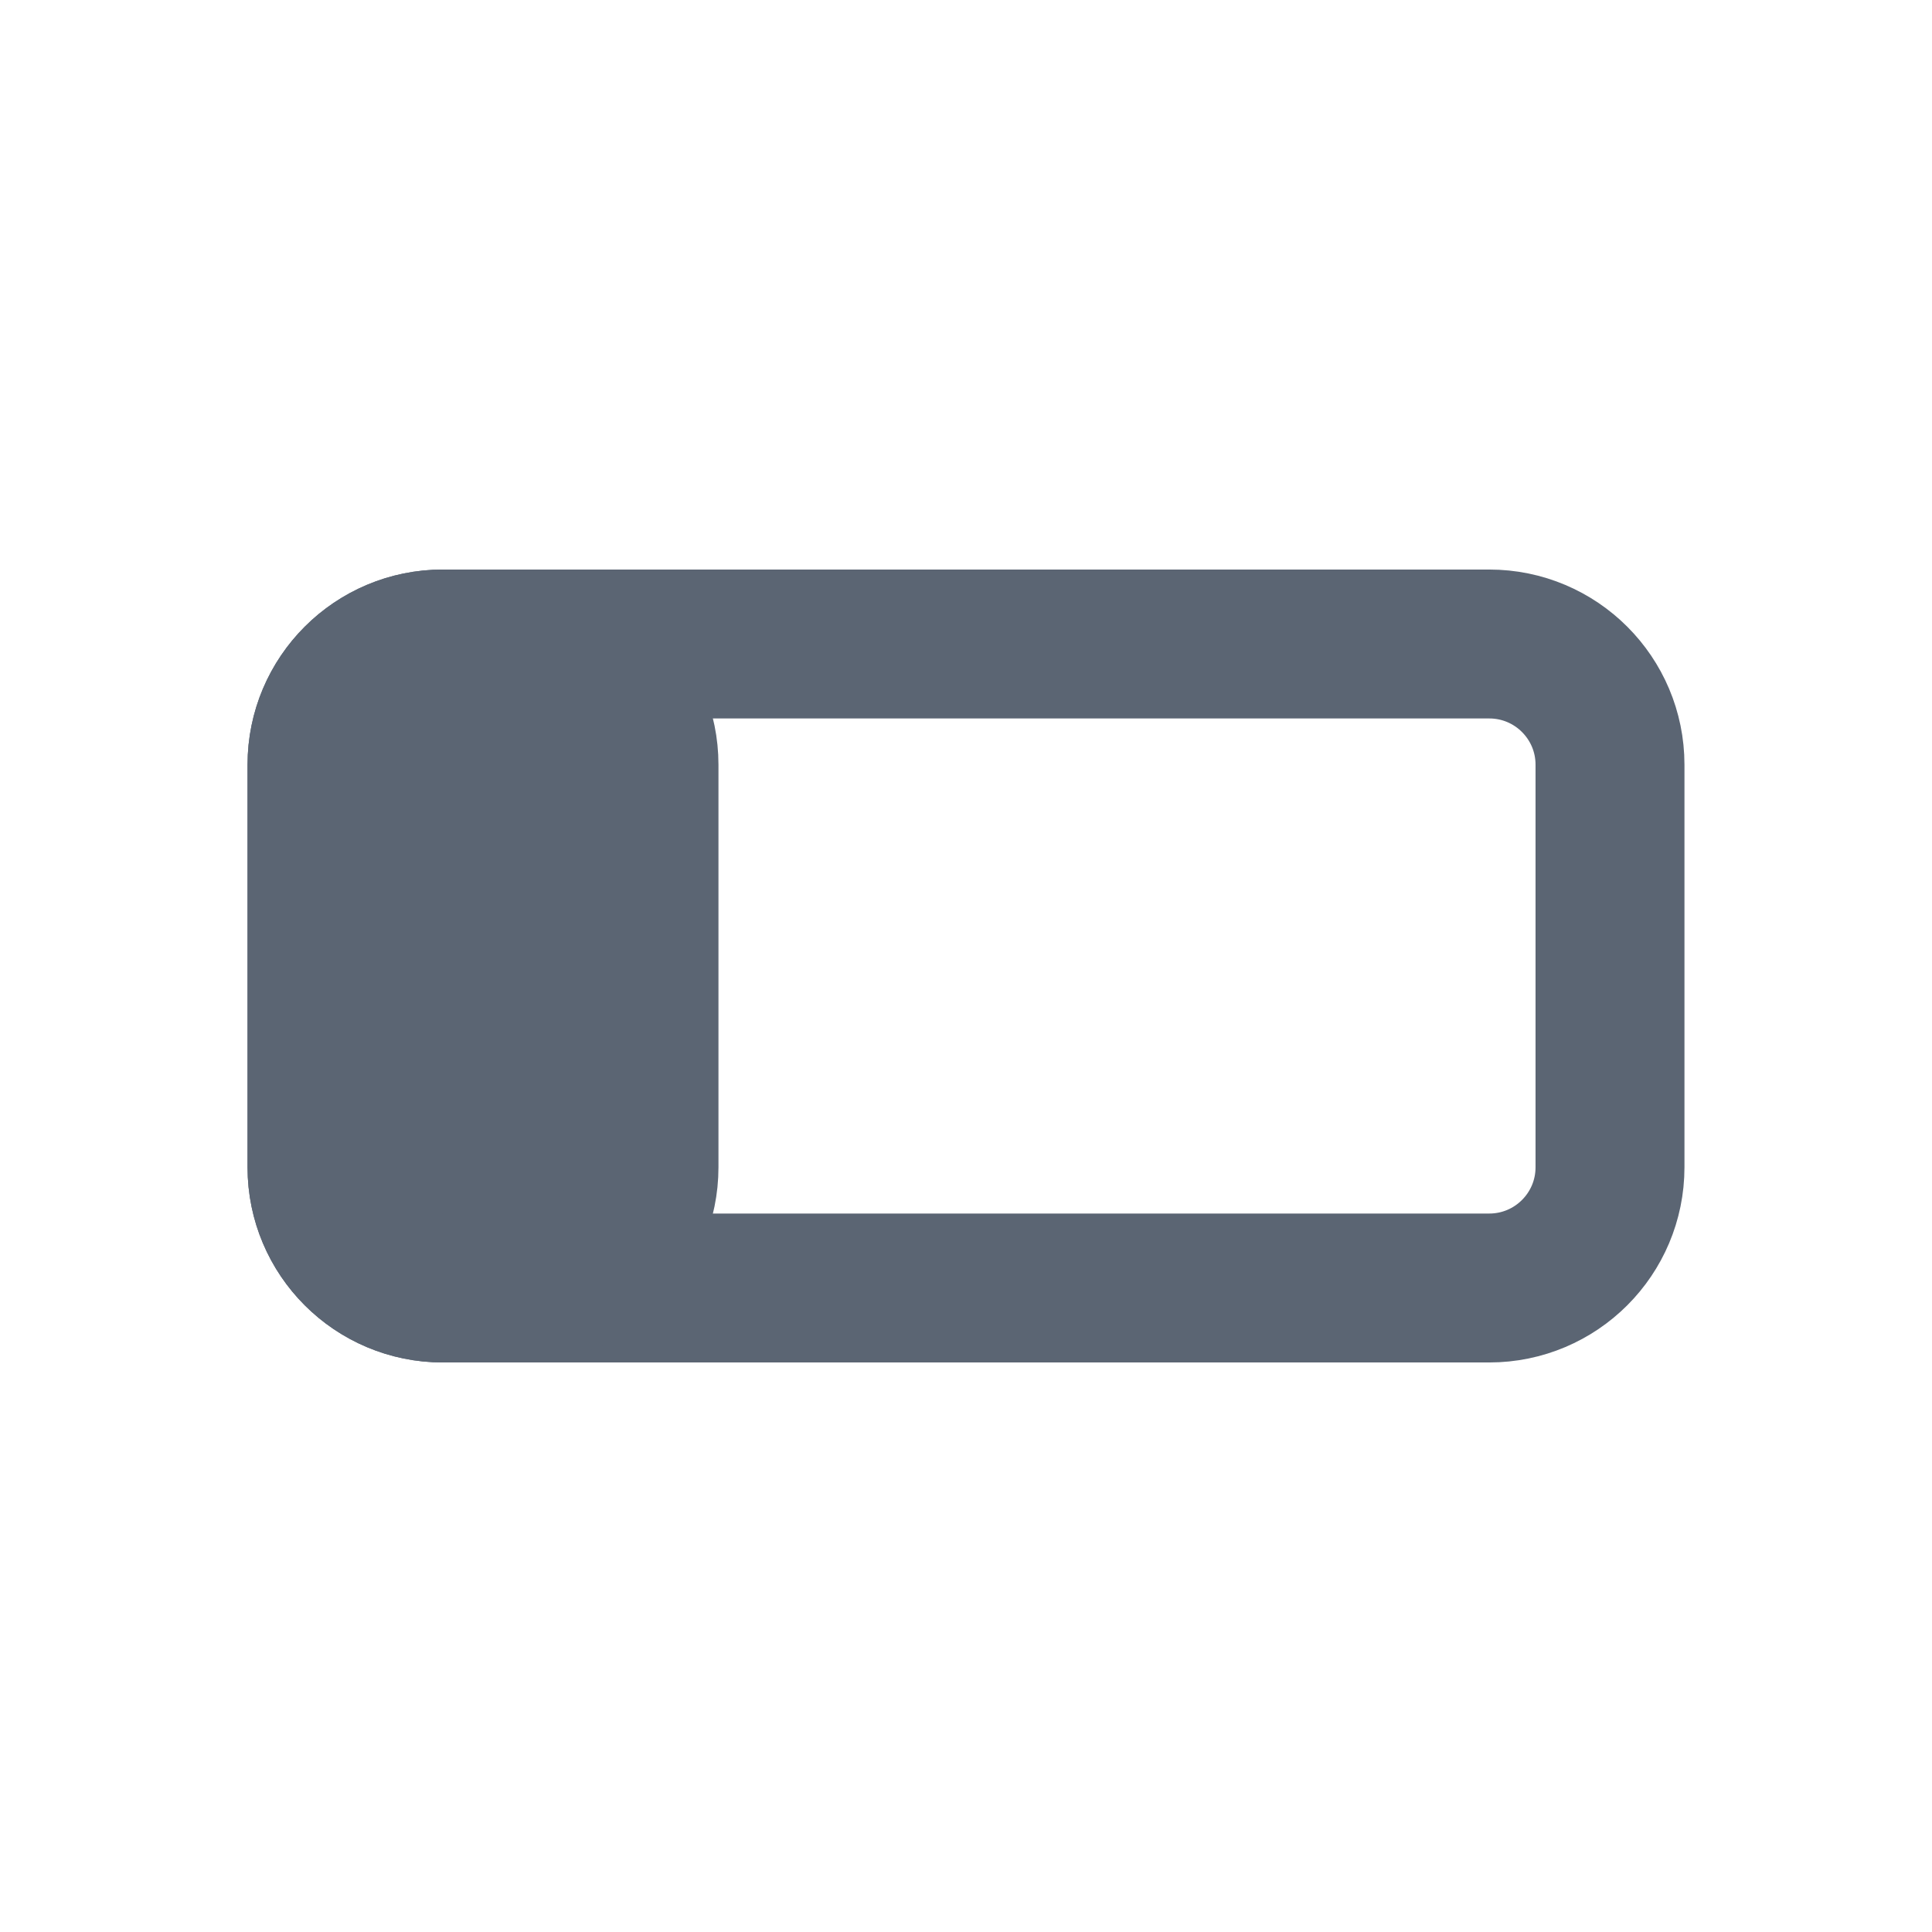
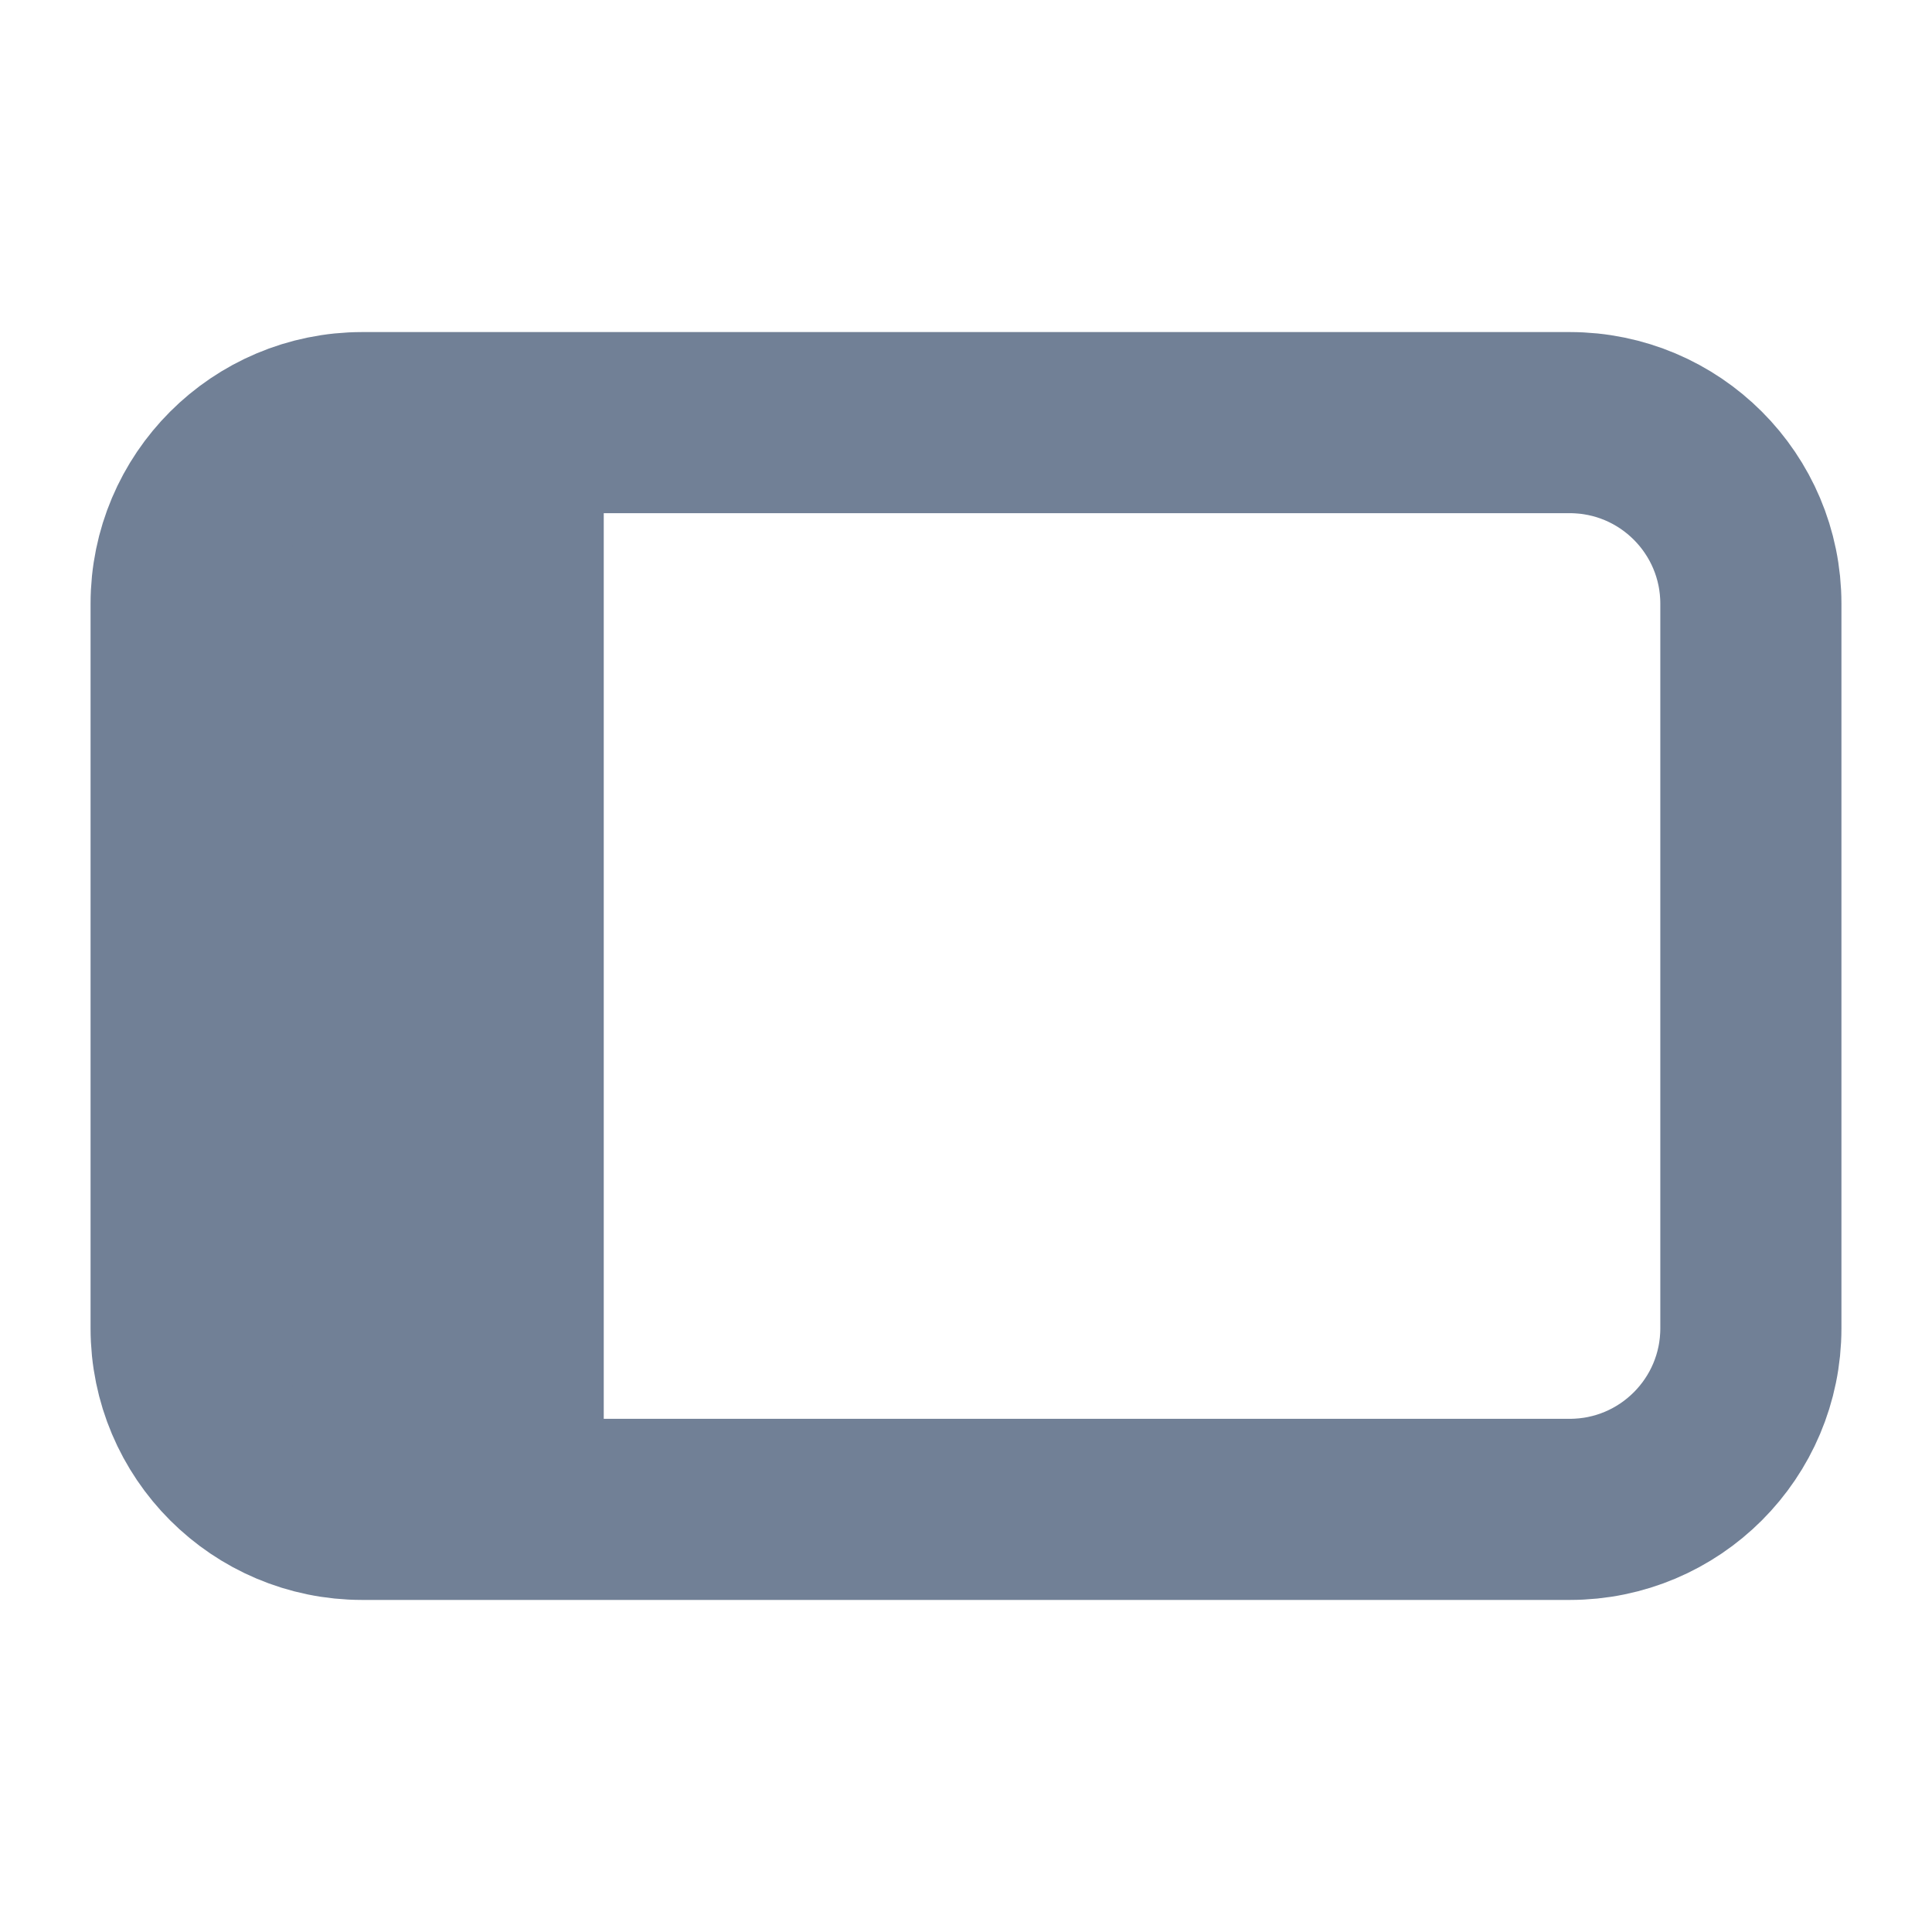
- <svg xmlns="http://www.w3.org/2000/svg" viewBox="0 0 24 24" fill="none" stroke="#5B6573" stroke-width="1.85" stroke-linecap="round" stroke-linejoin="round">
-   <rect x="4" y="8" width="16" height="8" rx="1.5" />
-   <rect x="4" y="8" width="4.0" height="8" rx="1.5" fill="#5B6573" />
+ <svg xmlns="http://www.w3.org/2000/svg" viewBox="0 0 16 16">
+   <path d="M2 4h3v8H2z" fill="#718096" />
+   <rect x="1.5" y="3.5" width="13" height="9" rx="1.5" fill="none" stroke="#718096" stroke-width="1.5" />
</svg>
